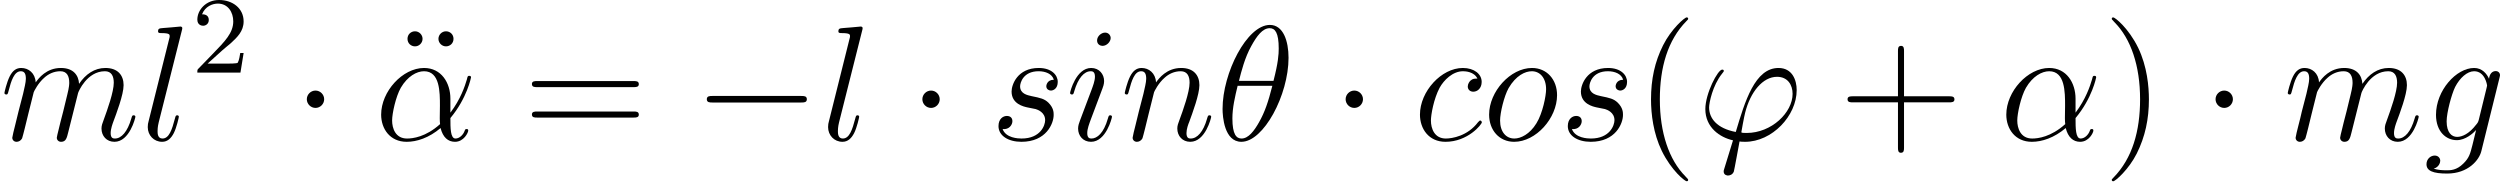
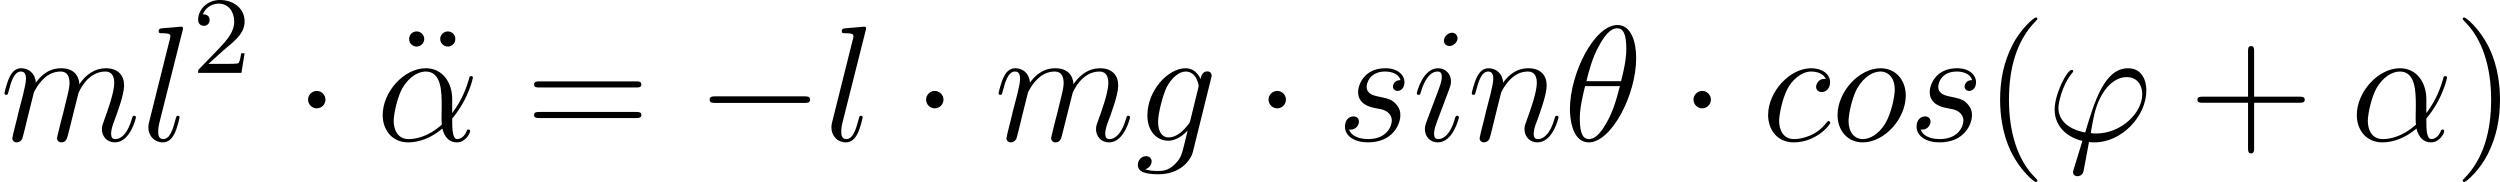
- <svg xmlns="http://www.w3.org/2000/svg" xmlns:xlink="http://www.w3.org/1999/xlink" version="1.1" width="206.298pt" height="14.958pt" viewBox="-.239 -.235 206.298 14.958">
+ <svg xmlns="http://www.w3.org/2000/svg" xmlns:xlink="http://www.w3.org/1999/xlink" version="1.1" width="205.473pt" height="14.958pt" viewBox="-.239 -.235 205.473 14.958">
  <defs>
+     <path id="g0-0" d="M7.878-2.75C8.082-2.75 8.297-2.75 8.297-2.989S8.082-3.228 7.878-3.228H1.411C1.207-3.228 .992-3.228 .992-2.989S1.207-2.75 1.411-2.75H7.878Z" />
+     <path id="g0-1" d="M2.295-2.989C2.295-3.335 2.008-3.622 1.662-3.622S1.028-3.335 1.028-2.989S1.315-2.355 1.662-2.355S2.295-2.642 2.295-2.989Z" />
    <path id="g3-40" d="M3.885 2.905C3.885 2.869 3.885 2.845 3.682 2.642C2.487 1.435 1.817-.538 1.817-2.977C1.817-5.296 2.379-7.293 3.766-8.703C3.885-8.811 3.885-8.835 3.885-8.871C3.885-8.942 3.826-8.966 3.778-8.966C3.622-8.966 2.642-8.106 2.056-6.934C1.447-5.727 1.172-4.447 1.172-2.977C1.172-1.913 1.339-.49 1.961 .789C2.666 2.224 3.646 3.001 3.778 3.001C3.826 3.001 3.885 2.977 3.885 2.905Z" />
    <path id="g3-41" d="M3.371-2.977C3.371-3.885 3.252-5.368 2.582-6.755C1.877-8.189 .897-8.966 .765-8.966C.717-8.966 .658-8.942 .658-8.871C.658-8.835 .658-8.811 .861-8.608C2.056-7.4 2.726-5.428 2.726-2.989C2.726-.669 2.164 1.327 .777 2.738C.658 2.845 .658 2.869 .658 2.905C.658 2.977 .717 3.001 .765 3.001C.921 3.001 1.901 2.14 2.487 .968C3.096-.251 3.371-1.542 3.371-2.977Z" />
    <path id="g3-43" d="M4.77-2.762H8.07C8.237-2.762 8.452-2.762 8.452-2.977C8.452-3.204 8.249-3.204 8.07-3.204H4.77V-6.504C4.77-6.671 4.77-6.886 4.555-6.886C4.328-6.886 4.328-6.683 4.328-6.504V-3.204H1.028C.861-3.204 .646-3.204 .646-2.989C.646-2.762 .849-2.762 1.028-2.762H4.328V.538C4.328 .705 4.328 .921 4.543 .921C4.77 .921 4.77 .717 4.77 .538V-2.762Z" />
    <path id="g3-61" d="M8.07-3.873C8.237-3.873 8.452-3.873 8.452-4.089C8.452-4.316 8.249-4.316 8.07-4.316H1.028C.861-4.316 .646-4.316 .646-4.101C.646-3.873 .849-3.873 1.028-3.873H8.07ZM8.07-1.65C8.237-1.65 8.452-1.65 8.452-1.865C8.452-2.092 8.249-2.092 8.07-2.092H1.028C.861-2.092 .646-2.092 .646-1.877C.646-1.65 .849-1.65 1.028-1.65H8.07Z" />
    <path id="g3-127" d="M2.343-7.4C2.343-7.699 2.092-7.95 1.793-7.95C1.506-7.95 1.243-7.735 1.243-7.4S1.506-6.85 1.793-6.85C2.092-6.85 2.343-7.101 2.343-7.4ZM4.603-7.4C4.603-7.735 4.34-7.95 4.053-7.95C3.754-7.95 3.503-7.699 3.503-7.4S3.754-6.85 4.053-6.85C4.34-6.85 4.603-7.066 4.603-7.4Z" />
-     <path id="g0-0" d="M7.878-2.75C8.082-2.75 8.297-2.75 8.297-2.989S8.082-3.228 7.878-3.228H1.411C1.207-3.228 .992-3.228 .992-2.989S1.207-2.75 1.411-2.75H7.878Z" />
-     <path id="g0-1" d="M2.295-2.989C2.295-3.335 2.008-3.622 1.662-3.622S1.028-3.335 1.028-2.989S1.315-2.355 1.662-2.355S2.295-2.642 2.295-2.989Z" />
    <path id="g2-50" d="M2.248-1.626C2.375-1.745 2.71-2.008 2.837-2.12C3.332-2.574 3.802-3.013 3.802-3.738C3.802-4.686 3.005-5.3 2.008-5.3C1.052-5.3 .422-4.575 .422-3.866C.422-3.475 .733-3.419 .845-3.419C1.012-3.419 1.259-3.539 1.259-3.842C1.259-4.256 .861-4.256 .765-4.256C.996-4.838 1.53-5.037 1.921-5.037C2.662-5.037 3.045-4.407 3.045-3.738C3.045-2.909 2.463-2.303 1.522-1.339L.518-.303C.422-.215 .422-.199 .422 0H3.571L3.802-1.427H3.555C3.531-1.267 3.467-.869 3.371-.717C3.324-.654 2.718-.654 2.59-.654H1.172L2.248-1.626Z" />
    <path id="g1-11" d="M5.535-3.025C5.535-4.184 4.878-5.272 3.61-5.272C2.044-5.272 .478-3.563 .478-1.865C.478-.825 1.124 .12 2.343 .12C3.084 .12 3.969-.167 4.818-.885C4.985-.215 5.356 .12 5.87 .12C6.516 .12 6.838-.55 6.838-.705C6.838-.813 6.755-.813 6.719-.813C6.623-.813 6.611-.777 6.575-.681C6.468-.383 6.193-.12 5.906-.12C5.535-.12 5.535-.885 5.535-1.614C6.755-3.072 7.042-4.579 7.042-4.591C7.042-4.698 6.946-4.698 6.91-4.698C6.802-4.698 6.791-4.663 6.743-4.447C6.587-3.921 6.276-2.989 5.535-2.008V-3.025ZM4.782-1.172C3.73-.227 2.786-.12 2.367-.12C1.518-.12 1.279-.873 1.279-1.435C1.279-1.949 1.542-3.168 1.913-3.826C2.403-4.663 3.072-5.033 3.61-5.033C4.77-5.033 4.77-3.515 4.77-2.511C4.77-2.212 4.758-1.901 4.758-1.602C4.758-1.363 4.77-1.303 4.782-1.172Z" />
    <path id="g1-18" d="M5.296-6.013C5.296-7.233 4.914-8.416 3.933-8.416C2.26-8.416 .478-4.914 .478-2.283C.478-1.733 .598 .12 1.853 .12C3.479 .12 5.296-3.3 5.296-6.013ZM1.674-4.328C1.853-5.033 2.104-6.037 2.582-6.886C2.977-7.603 3.395-8.177 3.921-8.177C4.316-8.177 4.579-7.843 4.579-6.695C4.579-6.265 4.543-5.667 4.196-4.328H1.674ZM4.113-3.969C3.814-2.798 3.563-2.044 3.132-1.291C2.786-.681 2.367-.12 1.865-.12C1.494-.12 1.196-.406 1.196-1.59C1.196-2.367 1.387-3.18 1.578-3.969H4.113Z" />
    <path id="g1-39" d="M3.599-.526C3.395-.526 3.216-.526 3.216-.586C3.216-.61 3.419-1.733 3.491-1.997C3.873-3.527 4.782-4.627 5.822-4.627C6.599-4.627 6.958-4.041 6.958-3.383C6.958-2.02 5.428-.526 3.599-.526ZM3.084 .096C3.156 .108 3.276 .12 3.491 .12C5.452 .12 7.257-1.769 7.257-3.658C7.257-4.388 6.934-5.272 5.93-5.272C4.208-5.272 3.479-2.845 2.809-.598C1.435-.861 .861-1.59 .861-2.391C.861-2.714 1.112-3.993 1.805-4.854C1.937-5.009 1.937-5.033 1.937-5.057C1.937-5.153 1.841-5.153 1.817-5.153C1.494-5.153 .586-3.407 .586-2.271C.586-.933 1.638-.203 2.606 .012L1.985 2.032C1.925 2.212 1.925 2.236 1.925 2.283C1.925 2.57 2.212 2.582 2.236 2.582C2.355 2.582 2.57 2.534 2.666 2.295C2.702 2.188 3.037 .335 3.084 .096Z" />
    <path id="g1-99" d="M4.674-4.495C4.447-4.495 4.34-4.495 4.172-4.352C4.101-4.292 3.969-4.113 3.969-3.921C3.969-3.682 4.148-3.539 4.376-3.539C4.663-3.539 4.985-3.778 4.985-4.256C4.985-4.83 4.435-5.272 3.61-5.272C2.044-5.272 .478-3.563 .478-1.865C.478-.825 1.124 .12 2.343 .12C3.969 .12 4.997-1.148 4.997-1.303C4.997-1.375 4.926-1.435 4.878-1.435C4.842-1.435 4.83-1.423 4.722-1.315C3.957-.299 2.821-.12 2.367-.12C1.542-.12 1.279-.837 1.279-1.435C1.279-1.853 1.482-3.013 1.913-3.826C2.224-4.388 2.869-5.033 3.622-5.033C3.778-5.033 4.435-5.009 4.674-4.495Z" />
    <path id="g1-103" d="M4.041-1.518C3.993-1.327 3.969-1.279 3.814-1.1C3.324-.466 2.821-.239 2.451-.239C2.056-.239 1.686-.55 1.686-1.375C1.686-2.008 2.044-3.347 2.307-3.885C2.654-4.555 3.192-5.033 3.694-5.033C4.483-5.033 4.639-4.053 4.639-3.981L4.603-3.814L4.041-1.518ZM4.782-4.483C4.627-4.83 4.292-5.272 3.694-5.272C2.391-5.272 .909-3.634 .909-1.853C.909-.61 1.662 0 2.427 0C3.061 0 3.622-.502 3.838-.741L3.575 .335C3.407 .992 3.335 1.291 2.905 1.71C2.415 2.2 1.961 2.2 1.698 2.2C1.339 2.2 1.04 2.176 .741 2.08C1.124 1.973 1.219 1.638 1.219 1.506C1.219 1.315 1.076 1.124 .813 1.124C.526 1.124 .215 1.363 .215 1.757C.215 2.248 .705 2.439 1.722 2.439C3.264 2.439 4.065 1.447 4.22 .801L5.547-4.555C5.583-4.698 5.583-4.722 5.583-4.746C5.583-4.914 5.452-5.045 5.272-5.045C4.985-5.045 4.818-4.806 4.782-4.483Z" />
    <path id="g1-105" d="M3.383-1.71C3.383-1.769 3.335-1.817 3.264-1.817C3.156-1.817 3.144-1.781 3.084-1.578C2.774-.49 2.283-.12 1.889-.12C1.745-.12 1.578-.155 1.578-.514C1.578-.837 1.722-1.196 1.853-1.554L2.69-3.778C2.726-3.873 2.809-4.089 2.809-4.316C2.809-4.818 2.451-5.272 1.865-5.272C.765-5.272 .323-3.539 .323-3.443C.323-3.395 .371-3.335 .454-3.335C.562-3.335 .574-3.383 .622-3.551C.909-4.555 1.363-5.033 1.829-5.033C1.937-5.033 2.14-5.021 2.14-4.639C2.14-4.328 1.985-3.933 1.889-3.67L1.052-1.447C.98-1.255 .909-1.064 .909-.849C.909-.311 1.279 .12 1.853 .12C2.953 .12 3.383-1.626 3.383-1.71ZM3.288-7.46C3.288-7.639 3.144-7.855 2.881-7.855C2.606-7.855 2.295-7.592 2.295-7.281C2.295-6.982 2.546-6.886 2.69-6.886C3.013-6.886 3.288-7.197 3.288-7.46Z" />
    <path id="g1-108" d="M3.037-7.998C3.049-8.046 3.072-8.118 3.072-8.177C3.072-8.297 2.953-8.297 2.929-8.297C2.917-8.297 2.487-8.261 2.271-8.237C2.068-8.225 1.889-8.201 1.674-8.189C1.387-8.165 1.303-8.153 1.303-7.938C1.303-7.819 1.423-7.819 1.542-7.819C2.152-7.819 2.152-7.711 2.152-7.592C2.152-7.544 2.152-7.52 2.092-7.305L.61-1.375C.574-1.243 .55-1.148 .55-.956C.55-.359 .992 .12 1.602 .12C1.997 .12 2.26-.143 2.451-.514C2.654-.909 2.821-1.662 2.821-1.71C2.821-1.769 2.774-1.817 2.702-1.817C2.594-1.817 2.582-1.757 2.534-1.578C2.319-.753 2.104-.12 1.626-.12C1.267-.12 1.267-.502 1.267-.669C1.267-.717 1.267-.968 1.351-1.303L3.037-7.998Z" />
    <path id="g1-109" d="M2.463-3.503C2.487-3.575 2.786-4.172 3.228-4.555C3.539-4.842 3.945-5.033 4.411-5.033C4.89-5.033 5.057-4.674 5.057-4.196C5.057-4.125 5.057-3.885 4.914-3.324L4.615-2.092C4.519-1.733 4.292-.849 4.268-.717C4.22-.538 4.148-.227 4.148-.179C4.148-.012 4.28 .12 4.459 .12C4.818 .12 4.878-.155 4.985-.586L5.703-3.443C5.727-3.539 6.348-5.033 7.663-5.033C8.141-5.033 8.309-4.674 8.309-4.196C8.309-3.527 7.843-2.224 7.58-1.506C7.472-1.219 7.412-1.064 7.412-.849C7.412-.311 7.783 .12 8.357 .12C9.468 .12 9.887-1.638 9.887-1.71C9.887-1.769 9.839-1.817 9.767-1.817C9.66-1.817 9.648-1.781 9.588-1.578C9.313-.622 8.871-.12 8.393-.12C8.273-.12 8.082-.132 8.082-.514C8.082-.825 8.225-1.207 8.273-1.339C8.488-1.913 9.026-3.324 9.026-4.017C9.026-4.734 8.608-5.272 7.699-5.272C6.898-5.272 6.253-4.818 5.774-4.113C5.738-4.758 5.344-5.272 4.447-5.272C3.383-5.272 2.821-4.519 2.606-4.22C2.57-4.902 2.08-5.272 1.554-5.272C1.207-5.272 .933-5.105 .705-4.651C.49-4.22 .323-3.491 .323-3.443S.371-3.335 .454-3.335C.55-3.335 .562-3.347 .634-3.622C.813-4.328 1.04-5.033 1.518-5.033C1.793-5.033 1.889-4.842 1.889-4.483C1.889-4.22 1.769-3.754 1.686-3.383L1.351-2.092C1.303-1.865 1.172-1.327 1.112-1.112C1.028-.801 .897-.239 .897-.179C.897-.012 1.028 .12 1.207 .12C1.351 .12 1.518 .048 1.614-.132C1.638-.191 1.745-.61 1.805-.849L2.068-1.925L2.463-3.503Z" />
    <path id="g1-110" d="M2.463-3.503C2.487-3.575 2.786-4.172 3.228-4.555C3.539-4.842 3.945-5.033 4.411-5.033C4.89-5.033 5.057-4.674 5.057-4.196C5.057-3.515 4.567-2.152 4.328-1.506C4.22-1.219 4.16-1.064 4.16-.849C4.16-.311 4.531 .12 5.105 .12C6.217 .12 6.635-1.638 6.635-1.71C6.635-1.769 6.587-1.817 6.516-1.817C6.408-1.817 6.396-1.781 6.336-1.578C6.061-.598 5.607-.12 5.141-.12C5.021-.12 4.83-.132 4.83-.514C4.83-.813 4.961-1.172 5.033-1.339C5.272-1.997 5.774-3.335 5.774-4.017C5.774-4.734 5.356-5.272 4.447-5.272C3.383-5.272 2.821-4.519 2.606-4.22C2.57-4.902 2.08-5.272 1.554-5.272C1.172-5.272 .909-5.045 .705-4.639C.49-4.208 .323-3.491 .323-3.443S.371-3.335 .454-3.335C.55-3.335 .562-3.347 .634-3.622C.825-4.352 1.04-5.033 1.518-5.033C1.793-5.033 1.889-4.842 1.889-4.483C1.889-4.22 1.769-3.754 1.686-3.383L1.351-2.092C1.303-1.865 1.172-1.327 1.112-1.112C1.028-.801 .897-.239 .897-.179C.897-.012 1.028 .12 1.207 .12C1.351 .12 1.518 .048 1.614-.132C1.638-.191 1.745-.61 1.805-.849L2.068-1.925L2.463-3.503Z" />
    <path id="g1-111" d="M5.452-3.288C5.452-4.423 4.71-5.272 3.622-5.272C2.044-5.272 .49-3.551 .49-1.865C.49-.729 1.231 .12 2.319 .12C3.909 .12 5.452-1.602 5.452-3.288ZM2.331-.12C1.733-.12 1.291-.598 1.291-1.435C1.291-1.985 1.578-3.204 1.913-3.802C2.451-4.722 3.12-5.033 3.61-5.033C4.196-5.033 4.651-4.555 4.651-3.718C4.651-3.24 4.4-1.961 3.945-1.231C3.455-.43 2.798-.12 2.331-.12Z" />
    <path id="g1-115" d="M2.726-2.391C2.929-2.355 3.252-2.283 3.324-2.271C3.479-2.224 4.017-2.032 4.017-1.459C4.017-1.088 3.682-.12 2.295-.12C2.044-.12 1.148-.155 .909-.813C1.387-.753 1.626-1.124 1.626-1.387C1.626-1.638 1.459-1.769 1.219-1.769C.956-1.769 .61-1.566 .61-1.028C.61-.323 1.327 .12 2.283 .12C4.101 .12 4.639-1.219 4.639-1.841C4.639-2.02 4.639-2.355 4.256-2.738C3.957-3.025 3.67-3.084 3.025-3.216C2.702-3.288 2.188-3.395 2.188-3.933C2.188-4.172 2.403-5.033 3.539-5.033C4.041-5.033 4.531-4.842 4.651-4.411C4.125-4.411 4.101-3.957 4.101-3.945C4.101-3.694 4.328-3.622 4.435-3.622C4.603-3.622 4.937-3.754 4.937-4.256S4.483-5.272 3.551-5.272C1.985-5.272 1.566-4.041 1.566-3.551C1.566-2.642 2.451-2.451 2.726-2.391Z" />
  </defs>
  <g id="page1" transform="matrix(1.13 0 0 1.13 -63.98604 -62.96959)">
    <use x="56.413" y="65.753" xlink:href="#g1-109" />
    <use x="66.653" y="65.753" xlink:href="#g1-108" />
    <use x="70.402" y="60.817" xlink:href="#g2-50" />
    <use x="77.791" y="65.753" xlink:href="#g0-1" />
    <use x="84.928" y="65.753" xlink:href="#g3-127" />
    <use x="83.769" y="65.753" xlink:href="#g1-11" />
    <use x="94.611" y="65.753" xlink:href="#g3-61" />
    <use x="107.037" y="65.753" xlink:href="#g0-0" />
    <use x="116.335" y="65.753" xlink:href="#g1-108" />
    <use x="122.742" y="65.753" xlink:href="#g0-1" />
-     <use x="128.719" y="65.753" xlink:href="#g1-115" />
-     <use x="134.233" y="65.753" xlink:href="#g1-105" />
-     <use x="138.227" y="65.753" xlink:href="#g1-110" />
-     <use x="145.214" y="65.753" xlink:href="#g1-18" />
-     <use x="153.651" y="65.753" xlink:href="#g0-1" />
-     <use x="159.629" y="65.753" xlink:href="#g1-99" />
-     <use x="164.667" y="65.753" xlink:href="#g1-111" />
-     <use x="170.294" y="65.753" xlink:href="#g1-115" />
-     <use x="175.808" y="65.753" xlink:href="#g3-40" />
-     <use x="180.361" y="65.753" xlink:href="#g1-39" />
-     <use x="190.686" y="65.753" xlink:href="#g3-43" />
-     <use x="202.447" y="65.753" xlink:href="#g1-11" />
-     <use x="209.969" y="65.753" xlink:href="#g3-41" />
-     <use x="217.178" y="65.753" xlink:href="#g0-1" />
-     <use x="223.155" y="65.753" xlink:href="#g1-109" />
-     <use x="233.395" y="65.753" xlink:href="#g1-103" />
+     <use x="128.719" y="65.753" xlink:href="#g1-109" />
+     <use x="138.959" y="65.753" xlink:href="#g1-103" />
+     <use x="147.65" y="65.753" xlink:href="#g0-1" />
+     <use x="153.627" y="65.753" xlink:href="#g1-115" />
+     <use x="159.141" y="65.753" xlink:href="#g1-105" />
+     <use x="163.135" y="65.753" xlink:href="#g1-110" />
+     <use x="170.122" y="65.753" xlink:href="#g1-18" />
+     <use x="178.559" y="65.753" xlink:href="#g0-1" />
+     <use x="184.537" y="65.753" xlink:href="#g1-99" />
+     <use x="189.575" y="65.753" xlink:href="#g1-111" />
+     <use x="195.202" y="65.753" xlink:href="#g1-115" />
+     <use x="200.716" y="65.753" xlink:href="#g3-40" />
+     <use x="205.269" y="65.753" xlink:href="#g1-39" />
+     <use x="215.594" y="65.753" xlink:href="#g3-43" />
+     <use x="227.355" y="65.753" xlink:href="#g1-11" />
+     <use x="234.877" y="65.753" xlink:href="#g3-41" />
  </g>
</svg>
